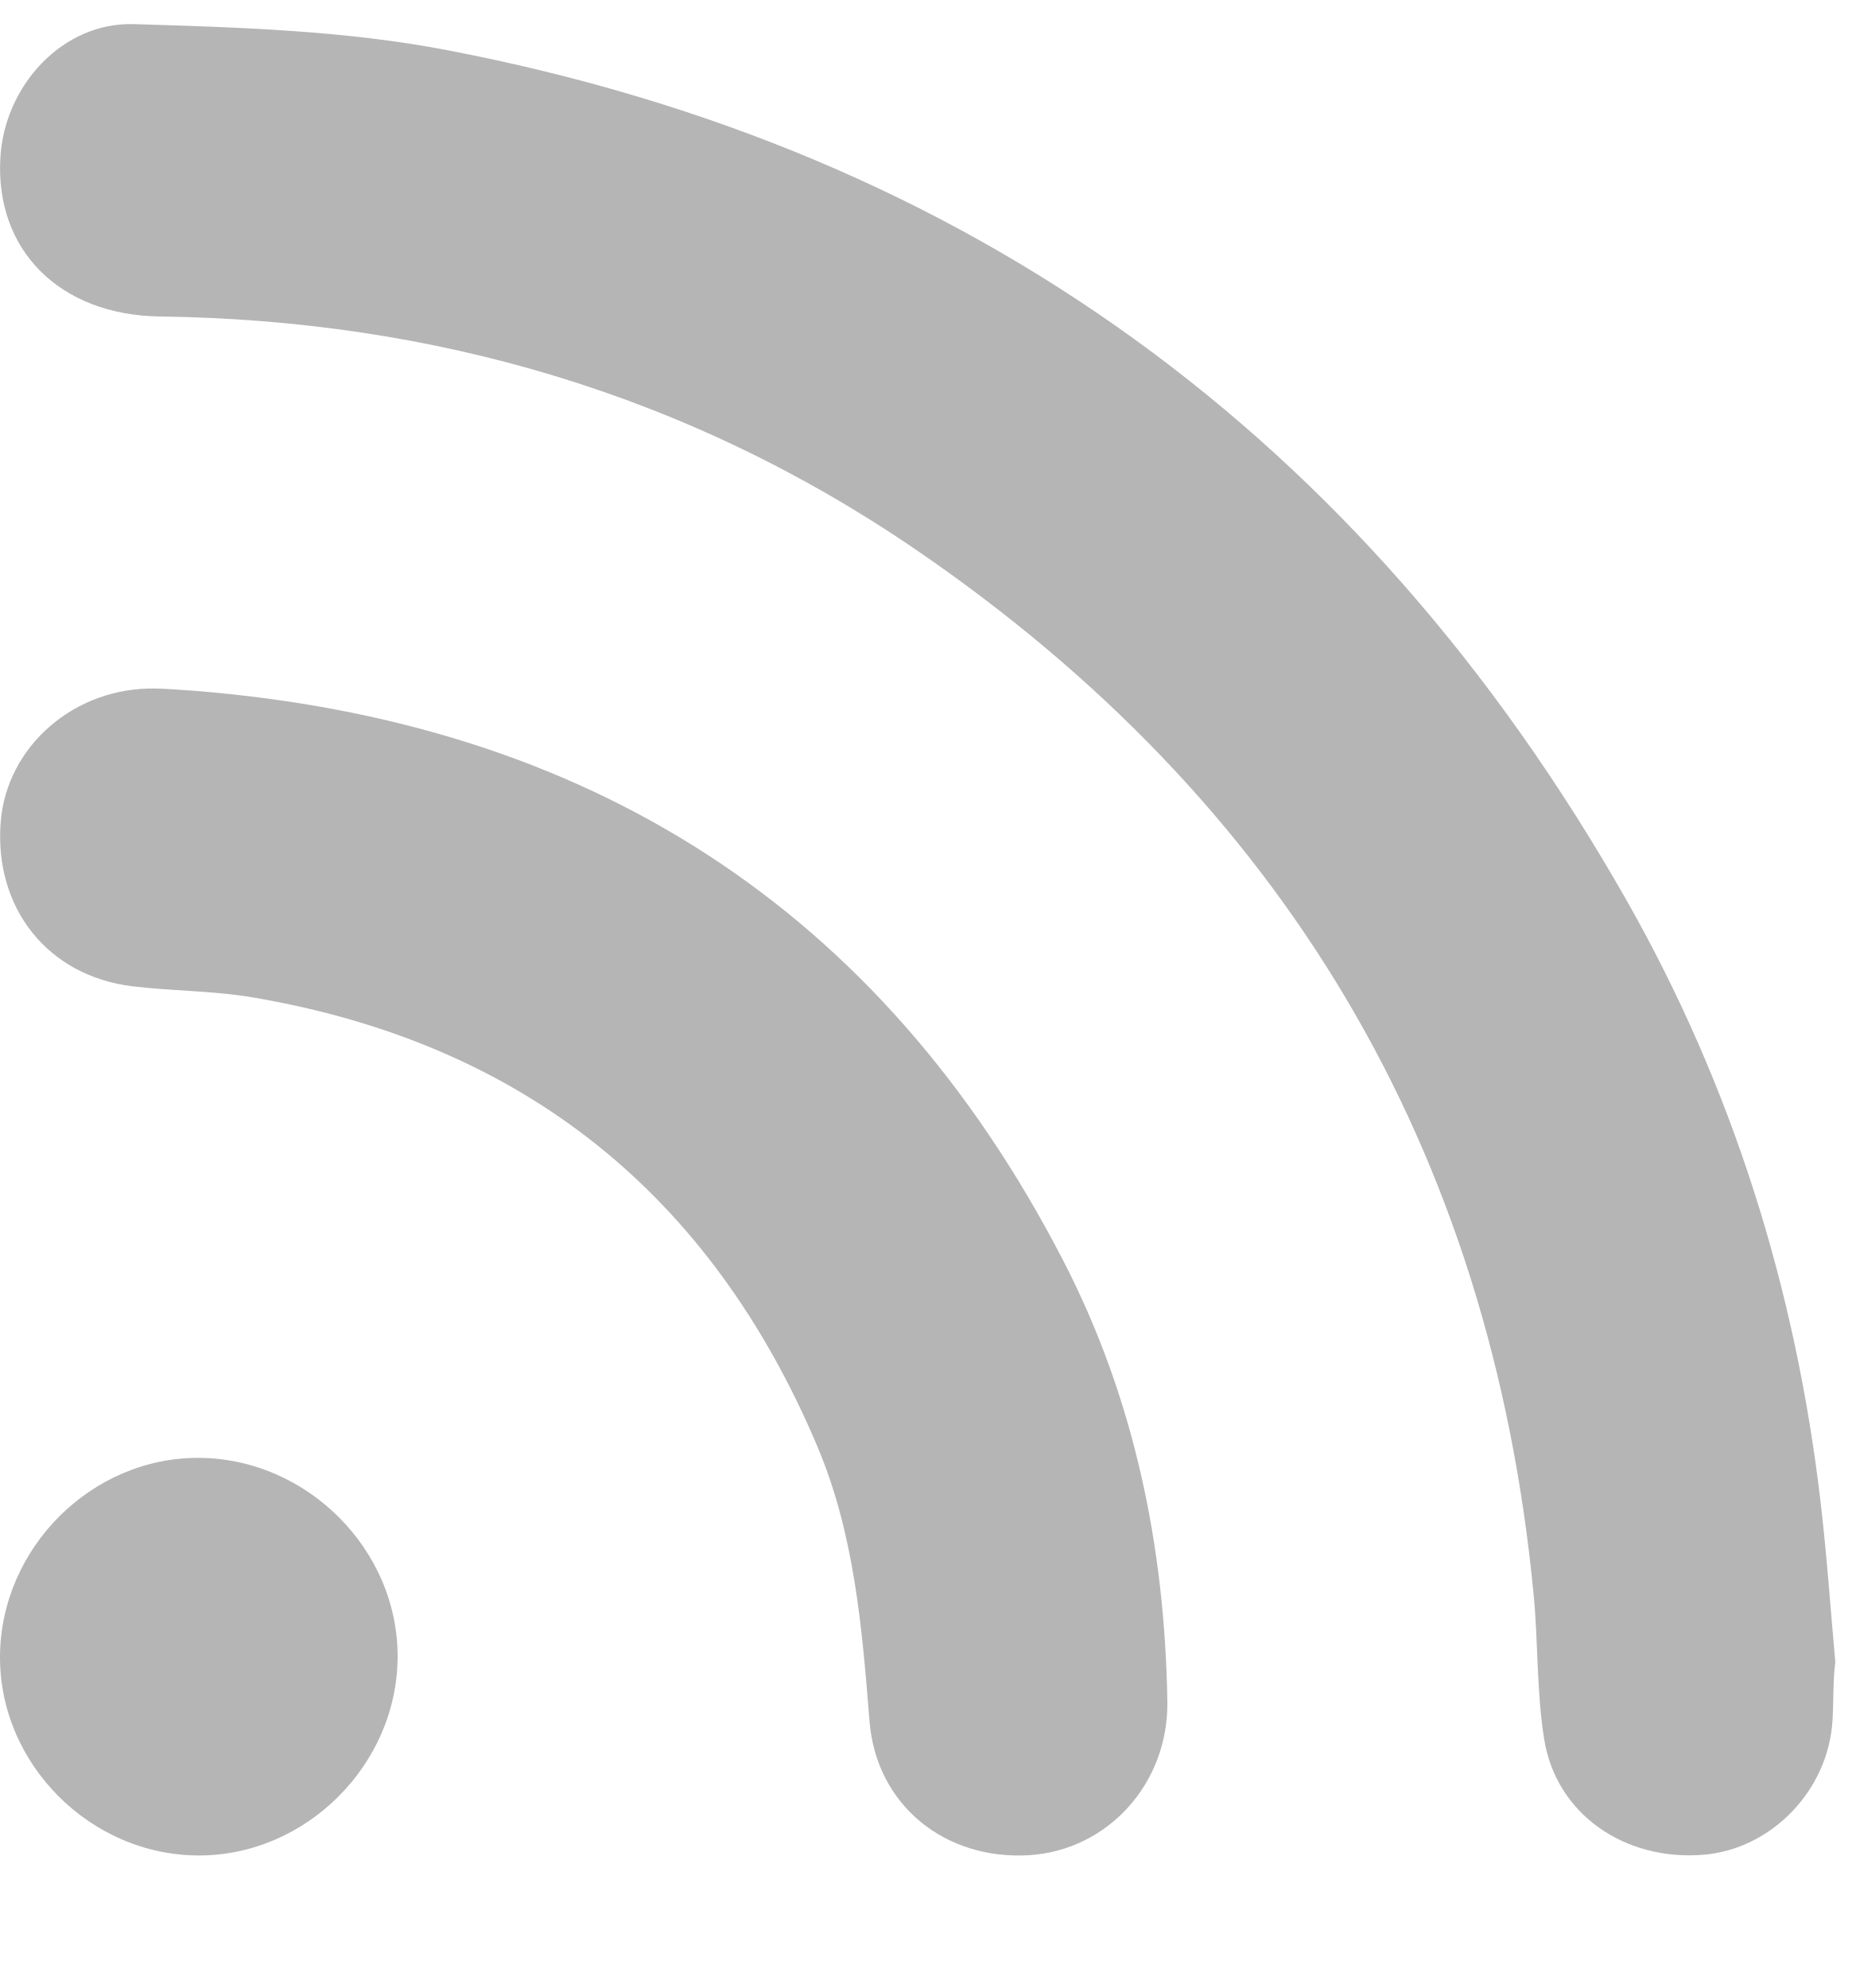
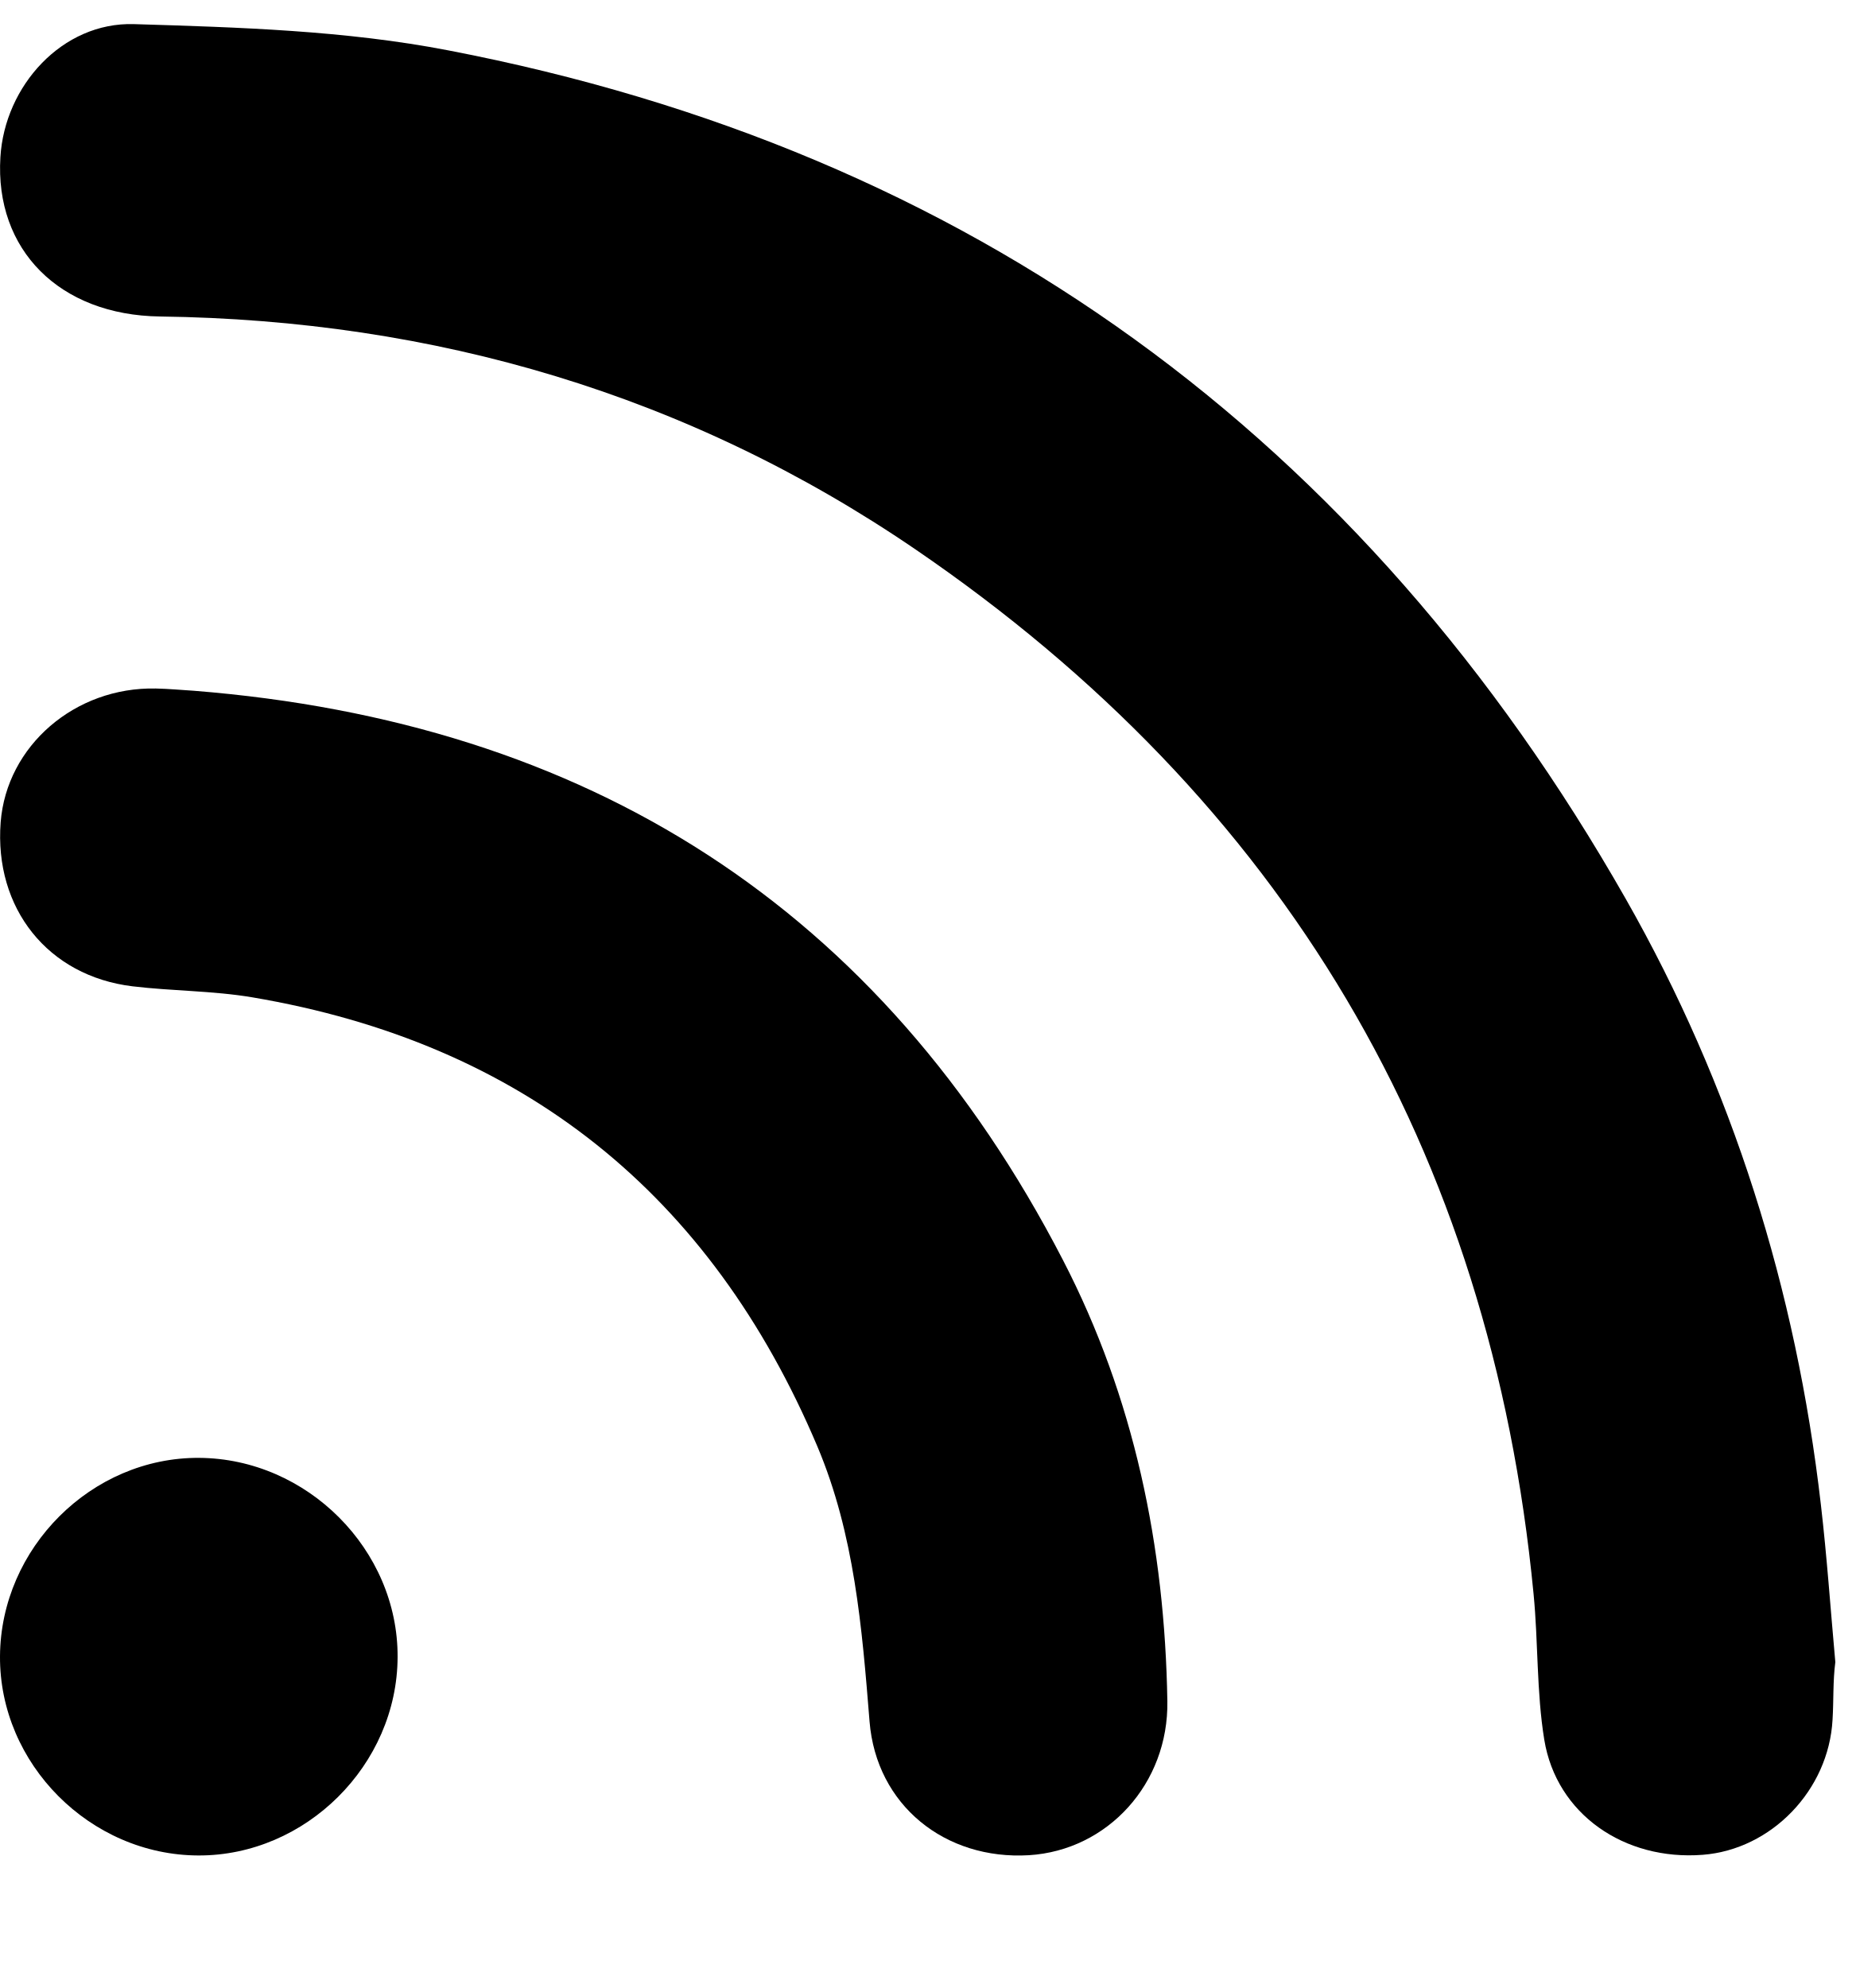
<svg xmlns="http://www.w3.org/2000/svg" width="14px" height="15px" viewBox="0 0 14 15" version="1.1">
-   <path d="M13.827,12.976 C13.798,13.508 13.365,13.955 12.848,13.995 C12.256,14.041 11.744,13.688 11.652,13.127 C11.593,12.766 11.607,12.392 11.571,12.025 C11.248,8.67 9.681,6.04 6.907,4.145 C5.196,2.977 3.28,2.415 1.207,2.388 C0.449,2.378 -0.04,1.885 0.003,1.186 C0.035,0.648 0.47,0.166 1.01,0.182 C1.802,0.206 2.607,0.23 3.382,0.38 C7.325,1.138 10.283,3.298 12.266,6.781 C13.072,8.197 13.552,9.731 13.739,11.353 C13.785,11.748 13.812,12.145 13.848,12.541 C13.829,12.687 13.836,12.832 13.827,12.976 Z" id="Fill-1" fill="#B5B5B5" mask="url(#mask-2)" />
+   <path d="M13.827,12.976 C13.798,13.508 13.365,13.955 12.848,13.995 C12.256,14.041 11.744,13.688 11.652,13.127 C11.593,12.766 11.607,12.392 11.571,12.025 C11.248,8.67 9.681,6.04 6.907,4.145 C5.196,2.977 3.28,2.415 1.207,2.388 C0.449,2.378 -0.04,1.885 0.003,1.186 C0.035,0.648 0.47,0.166 1.01,0.182 C1.802,0.206 2.607,0.23 3.382,0.38 C7.325,1.138 10.283,3.298 12.266,6.781 C13.072,8.197 13.552,9.731 13.739,11.353 C13.785,11.748 13.812,12.145 13.848,12.541 C13.829,12.687 13.836,12.832 13.827,12.976 Z" id="Fill-1" mask="url(#mask-2)" />
  <g id="Group-6" transform="translate(0, 5)">
-     <path d="M1.463,0.212 C4.432,0.448 6.644,1.845 8.02,4.507 C8.558,5.547 8.789,6.669 8.808,7.836 C8.818,8.456 8.359,8.961 7.764,8.998 C7.131,9.036 6.612,8.621 6.561,7.989 C6.504,7.28 6.447,6.576 6.167,5.913 C5.362,4.01 3.945,2.87 1.903,2.525 C1.606,2.475 1.3,2.478 1,2.442 C0.362,2.365 -0.045,1.854 0.005,1.204 C0.05,0.628 0.565,0.182 1.176,0.195 C1.272,0.197 1.367,0.206 1.463,0.212" id="Fill-4" fill="#B5B5B5" mask="url(#mask-4)" />
+     <path d="M1.463,0.212 C4.432,0.448 6.644,1.845 8.02,4.507 C8.558,5.547 8.789,6.669 8.808,7.836 C8.818,8.456 8.359,8.961 7.764,8.998 C7.131,9.036 6.612,8.621 6.561,7.989 C6.504,7.28 6.447,6.576 6.167,5.913 C5.362,4.01 3.945,2.87 1.903,2.525 C1.606,2.475 1.3,2.478 1,2.442 C0.362,2.365 -0.045,1.854 0.005,1.204 C0.05,0.628 0.565,0.182 1.176,0.195 C1.272,0.197 1.367,0.206 1.463,0.212" id="Fill-4" mask="url(#mask-4)" />
  </g>
-   <path d="M1.502,11 C2.318,11.005 3.004,11.693 3,12.503 C2.997,13.317 2.307,14.003 1.496,14 C0.68,13.997 -0.005,13.309 2.3799159e-05,12.497 C0.005,11.68 0.691,10.995 1.502,11" id="Fill-7" fill="#B5B5B5" />
+   <path d="M1.502,11 C2.318,11.005 3.004,11.693 3,12.503 C2.997,13.317 2.307,14.003 1.496,14 C0.68,13.997 -0.005,13.309 2.3799159e-05,12.497 C0.005,11.68 0.691,10.995 1.502,11" id="Fill-7" />
</svg>
